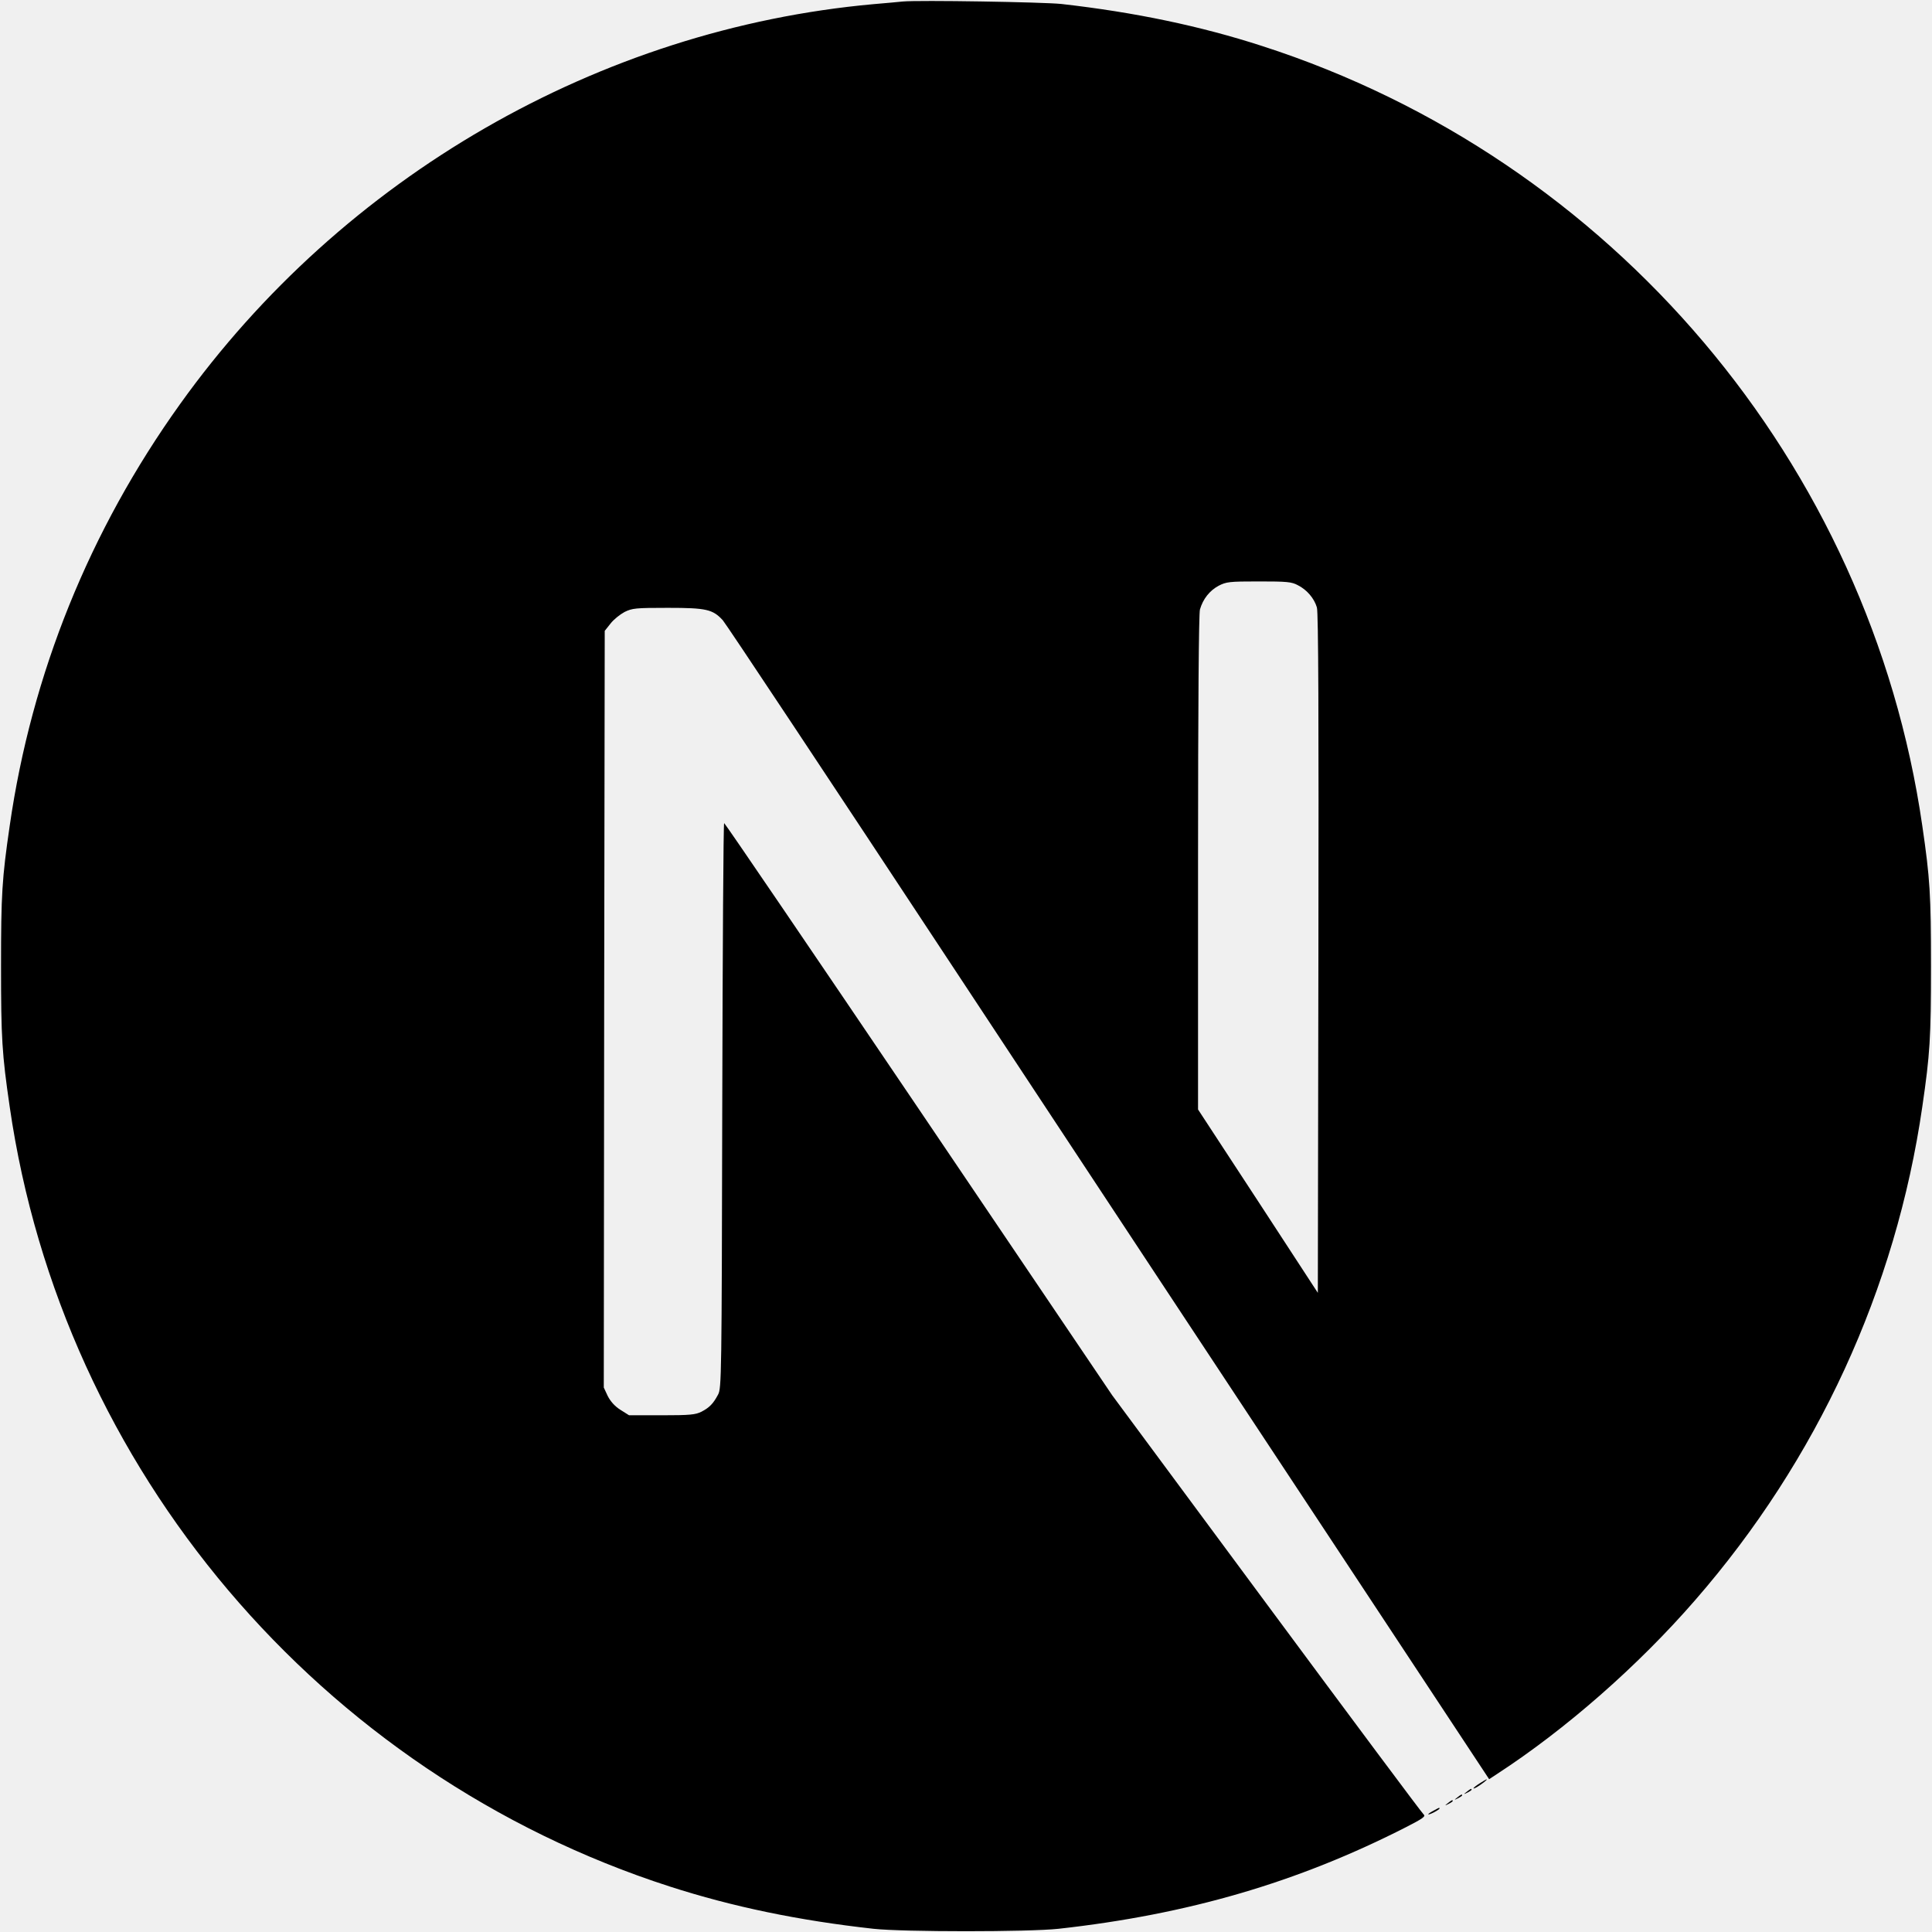
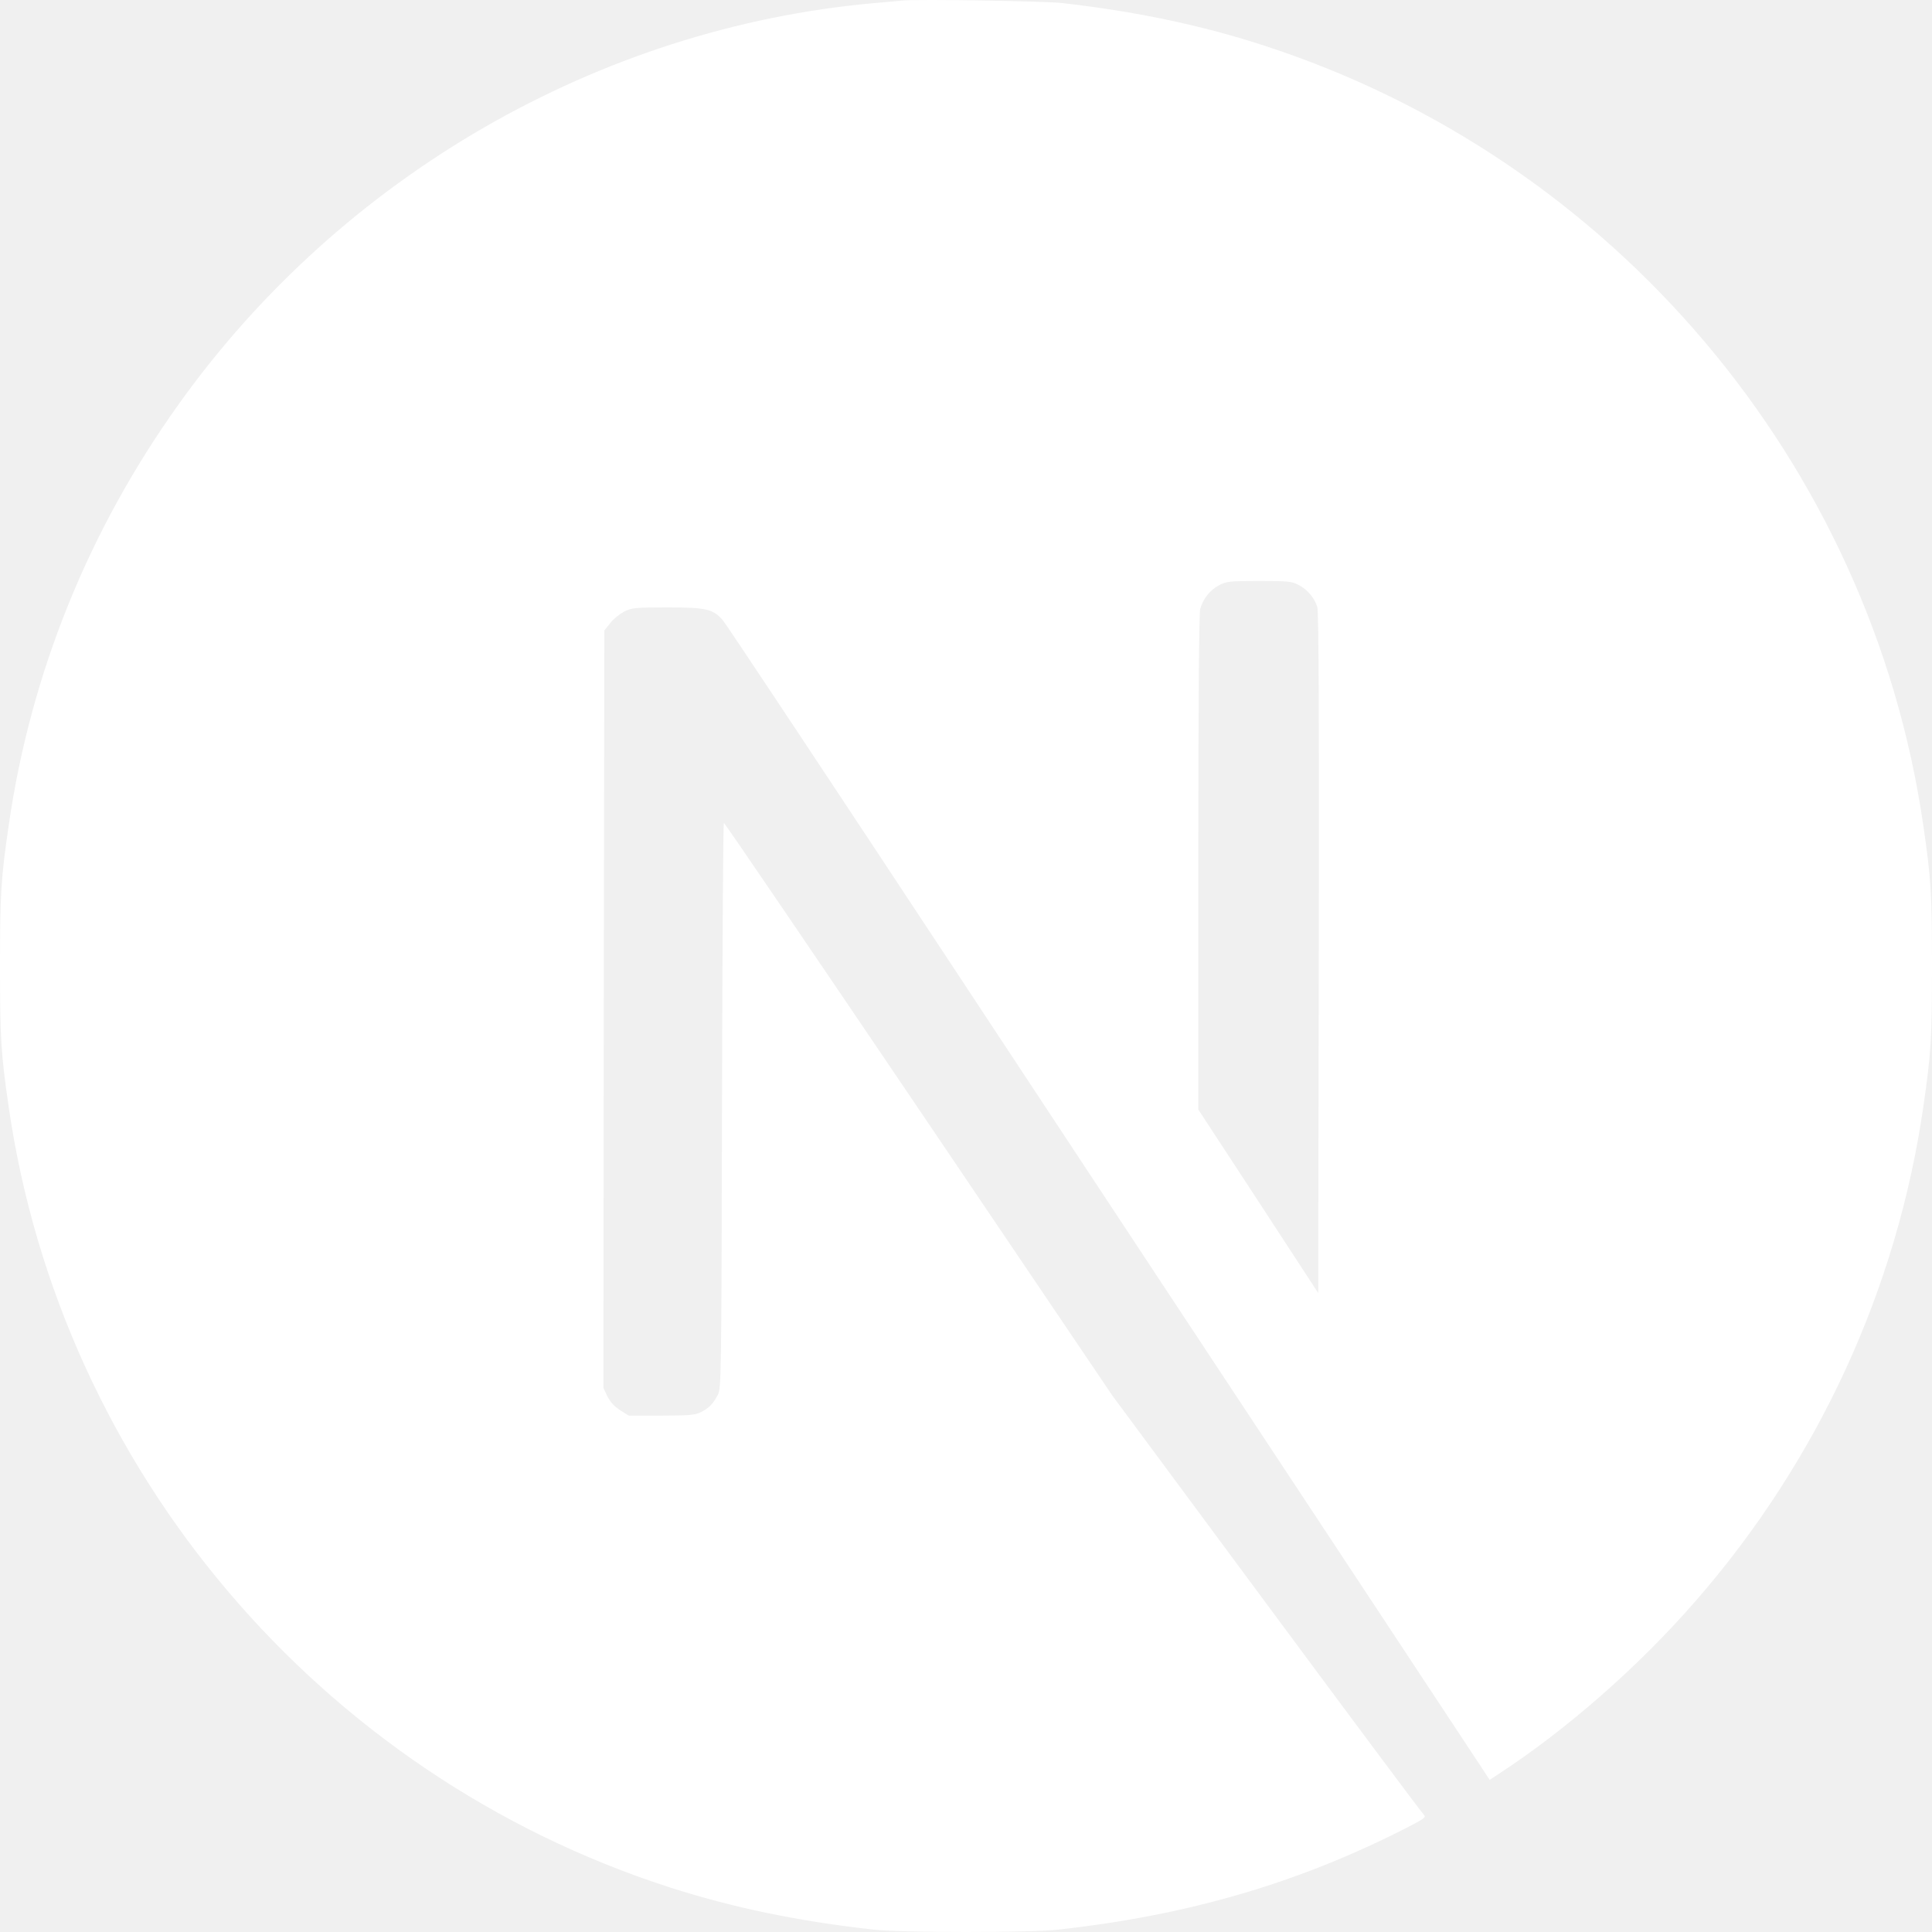
- <svg xmlns="http://www.w3.org/2000/svg" height="1024pt" viewBox=".5 -.2 1023 1024.1" width="1024pt">
-   <path d="m478.5.6c-2.2.2-9.2.9-15.5 1.4-145.3 13.1-281.4 91.5-367.6 212-48 67-78.7 143-90.3 223.5-4.1 28.1-4.6 36.4-4.6 74.5s.5 46.4 4.6 74.5c27.8 192.1 164.5 353.5 349.9 413.3 33.2 10.7 68.2 18 108 22.4 15.5 1.7 82.5 1.7 98 0 68.7-7.6 126.9-24.6 184.3-53.9 8.8-4.5 10.5-5.7 9.3-6.7-.8-.6-38.3-50.9-83.3-111.7l-81.8-110.5-102.5-151.7c-56.4-83.4-102.8-151.6-103.2-151.6-.4-.1-.8 67.3-1 149.6-.3 144.1-.4 149.9-2.2 153.3-2.6 4.9-4.6 6.9-8.8 9.1-3.2 1.6-6 1.9-21.1 1.9h-17.3l-4.6-2.9c-3-1.9-5.2-4.4-6.7-7.3l-2.1-4.5.2-200.5.3-200.6 3.1-3.9c1.6-2.1 5-4.8 7.4-6.1 4.1-2 5.7-2.2 23-2.2 20.4 0 23.8.8 29.1 6.6 1.5 1.6 57 85.2 123.4 185.9s157.2 238.2 201.8 305.7l81 122.7 4.1-2.7c36.3-23.6 74.7-57.2 105.1-92.2 64.7-74.3 106.4-164.9 120.4-261.5 4.1-28.1 4.6-36.4 4.6-74.5s-.5-46.4-4.6-74.5c-27.8-192.1-164.5-353.5-349.9-413.3-32.7-10.6-67.5-17.9-106.5-22.3-9.6-1-75.7-2.1-84-1.3zm209.4 309.4c4.8 2.4 8.7 7 10.1 11.8.8 2.6 1 58.2.8 183.5l-.3 179.8-31.7-48.6-31.8-48.6v-130.7c0-84.5.4-132 1-134.3 1.6-5.6 5.1-10 9.9-12.6 4.1-2.1 5.6-2.3 21.3-2.3 14.8 0 17.4.2 20.7 2z" />
-   <path d="m784.3 945.1c-3.5 2.2-4.6 3.7-1.5 2 2.2-1.3 5.8-4 5.2-4.1-.3 0-2 1-3.7 2.1zm-6.9 4.5c-1.8 1.4-1.8 1.5.4.4 1.2-.6 2.2-1.3 2.2-1.5 0-.8-.5-.6-2.6 1.1zm-5 3c-1.8 1.4-1.8 1.5.4.4 1.2-.6 2.2-1.3 2.2-1.5 0-.8-.5-.6-2.6 1.1zm-5 3c-1.8 1.4-1.8 1.5.4.4 1.2-.6 2.2-1.3 2.2-1.5 0-.8-.5-.6-2.6 1.1zm-7.6 4c-3.8 2-3.6 2.8.2.9 1.7-.9 3-1.8 3-2 0-.7-.1-.6-3.2 1.1z" />
+ <svg xmlns="http://www.w3.org/2000/svg" width="800" height="800" viewBox="0 0 800 800" fill="none">
+   <g clip-path="url(#clip0_701_5)">
+     <path d="M373.803 0.215C372.082 0.372 366.608 0.919 361.681 1.31C248.055 11.553 141.623 72.854 74.213 167.072C36.676 219.46 12.669 278.884 3.597 341.827C0.391 363.798 0 370.288 0 400.078C0 429.869 0.391 436.358 3.597 458.33C25.337 608.533 132.239 734.731 277.224 781.489C303.187 789.855 330.557 795.563 361.681 799.003C373.803 800.332 426.197 800.332 438.319 799.003C492.043 793.061 537.556 779.768 582.444 756.859C589.326 753.34 590.655 752.402 589.717 751.62C589.091 751.151 559.765 711.821 524.575 664.282L460.606 577.882L380.45 459.268C336.344 394.058 300.059 340.732 299.746 340.732C299.433 340.654 299.12 393.354 298.964 457.704C298.729 570.376 298.651 574.911 297.243 577.569C295.21 581.401 293.646 582.964 290.362 584.685C287.859 585.936 285.67 586.17 273.861 586.17H260.332L256.735 583.903C254.389 582.417 252.669 580.462 251.496 578.195L249.853 574.676L250.01 417.906L250.244 261.057L252.669 258.007C253.92 256.365 256.579 254.254 258.456 253.238C261.662 251.674 262.913 251.518 276.442 251.518C292.395 251.518 295.054 252.143 299.198 256.678C300.371 257.929 343.773 323.296 395.699 402.033C447.625 480.77 518.631 588.281 553.509 641.06L616.852 736.999L620.059 734.887C648.446 716.435 678.475 690.163 702.248 662.796C752.845 604.701 785.455 533.861 796.403 458.33C799.609 436.358 800 429.869 800 400.078C800 370.288 799.609 363.798 796.403 341.827C774.663 191.624 667.761 65.426 522.776 18.668C497.204 10.38 469.99 4.672 439.492 1.232C431.984 0.45 380.293 -0.41 373.803 0.215ZM537.556 242.135C541.31 244.011 544.36 247.608 545.455 251.361C546.08 253.394 546.237 296.868 546.08 394.84L545.846 535.425L521.056 497.425L496.188 459.424V357.23C496.188 291.16 496.5 254.02 496.97 252.221C498.221 247.843 500.958 244.402 504.712 242.369C507.918 240.727 509.091 240.571 521.369 240.571C532.942 240.571 534.976 240.727 537.556 242.135Z" fill="white" />
+   </g>
+   <defs>
+     <clipPath id="clip0_701_5">
+       <rect width="800" height="800" fill="white" />
+     </clipPath>
+   </defs>
</svg>
